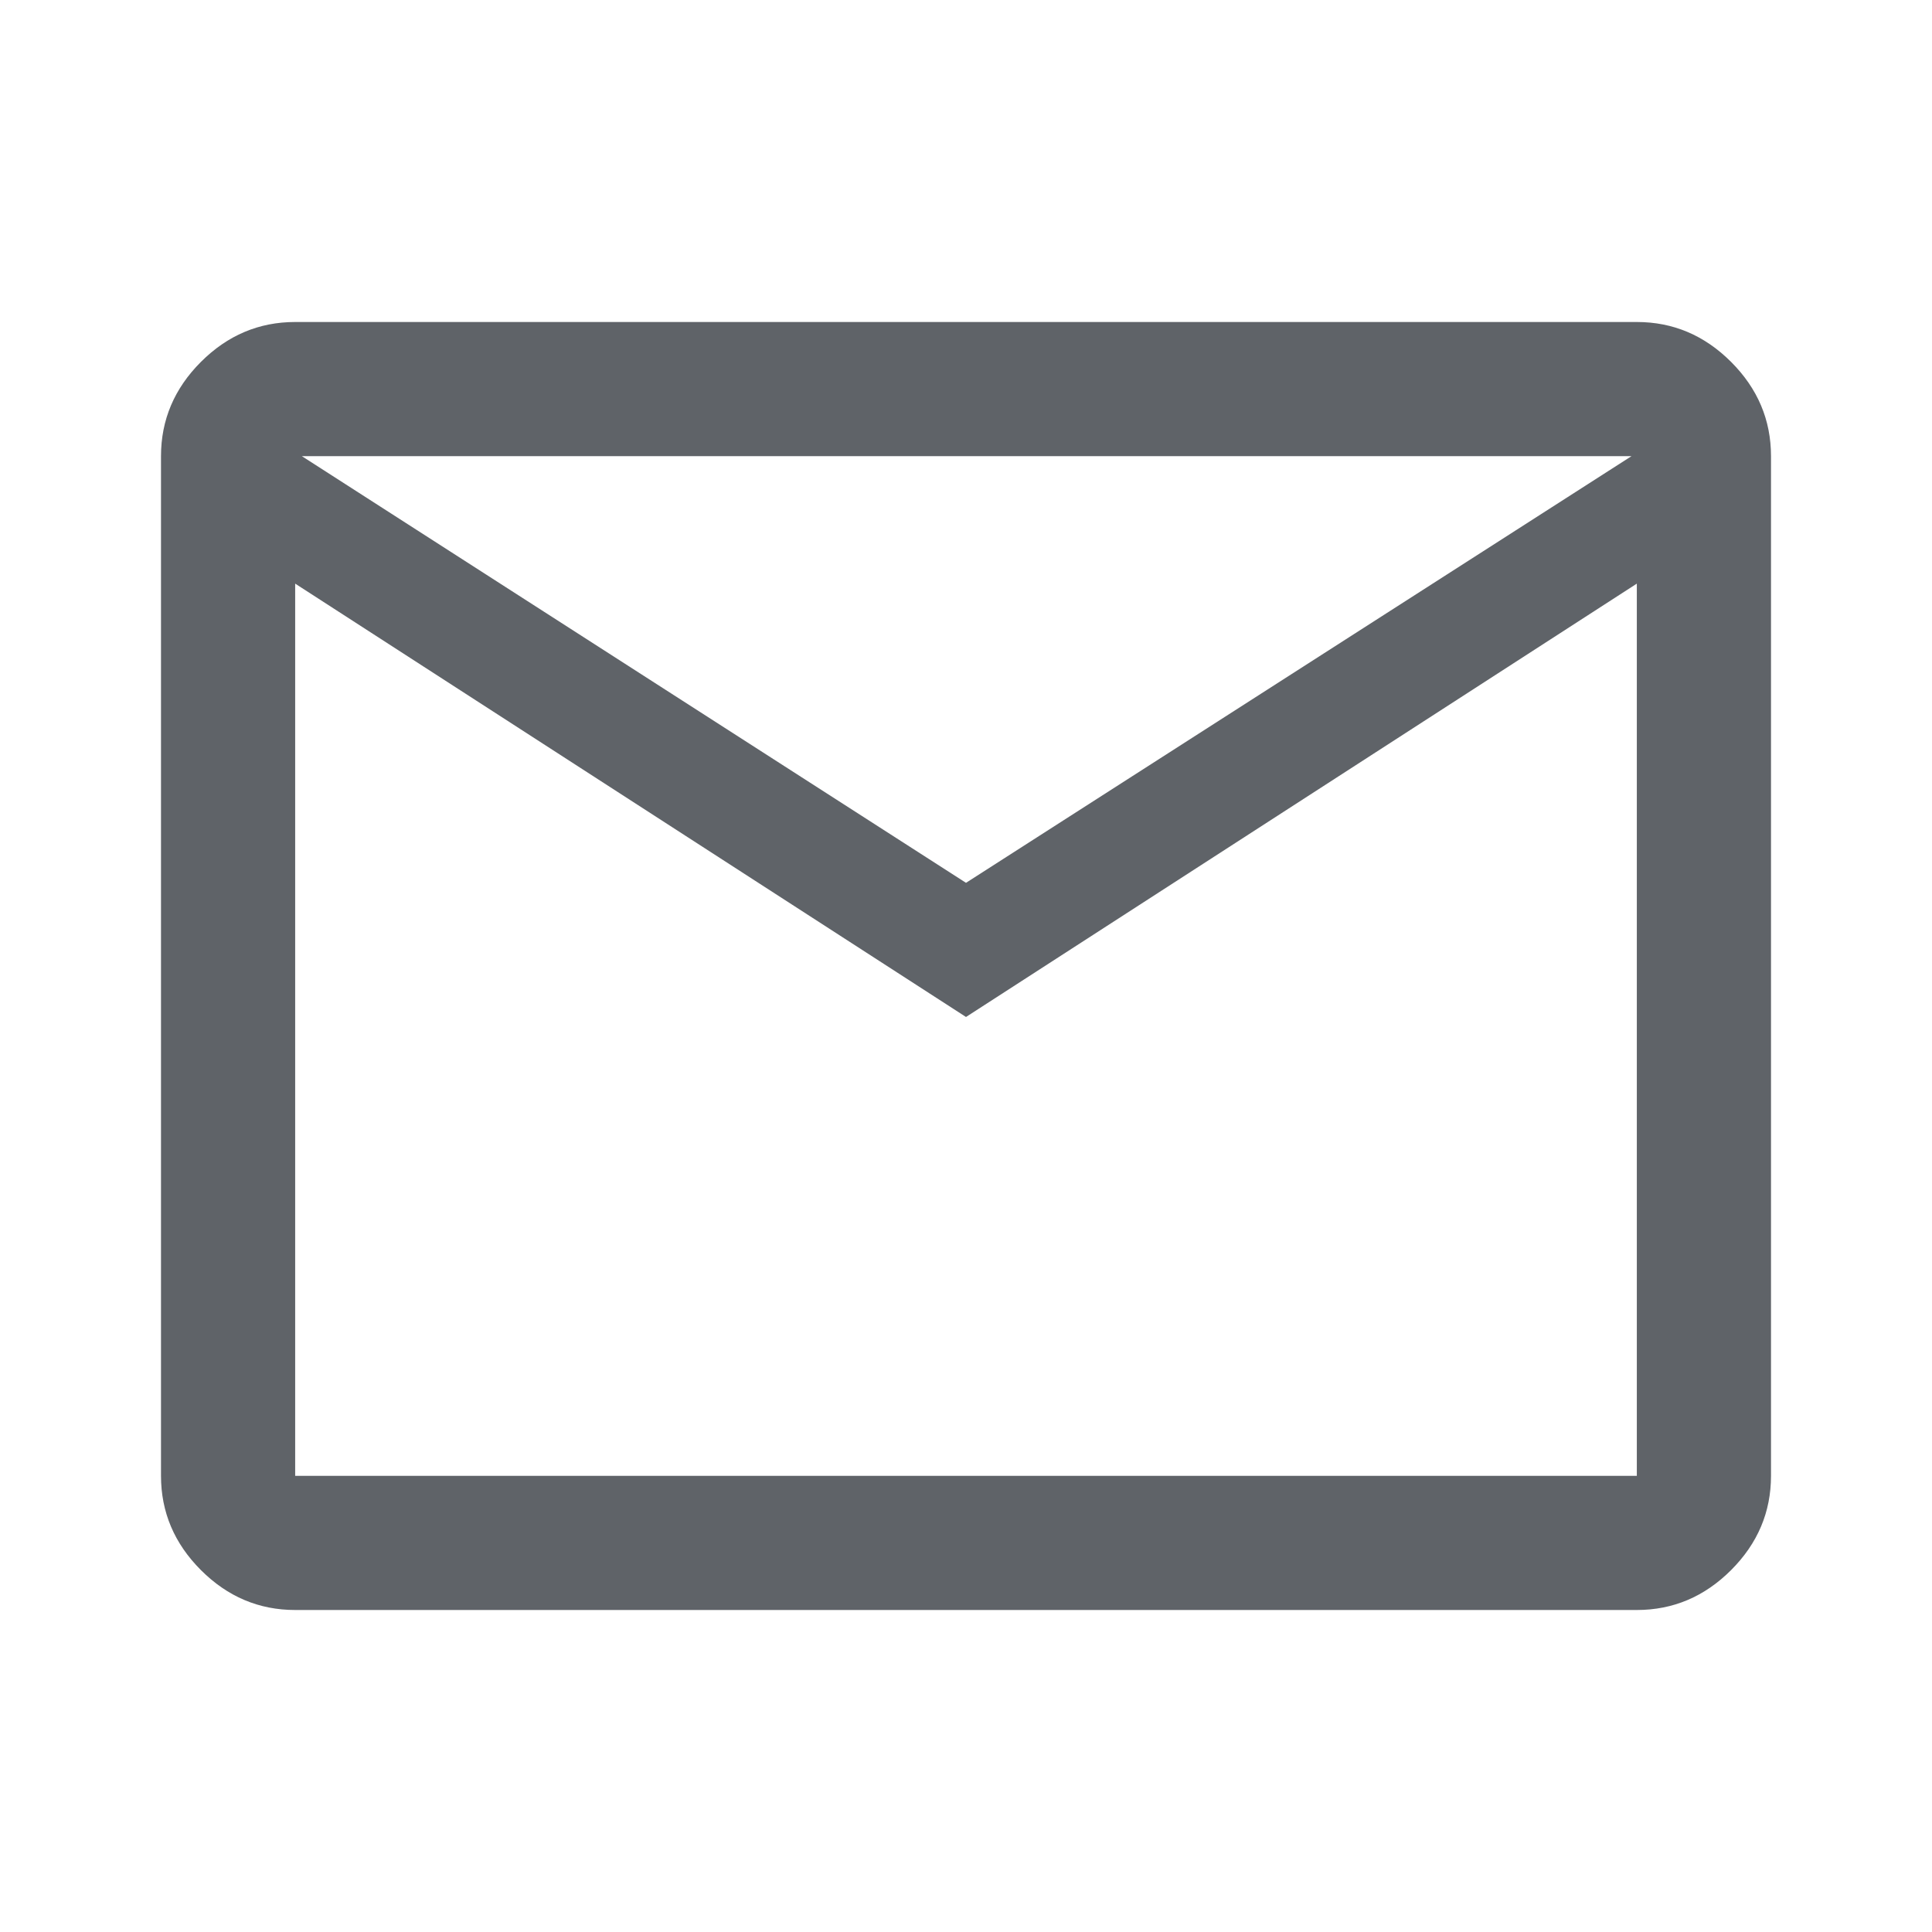
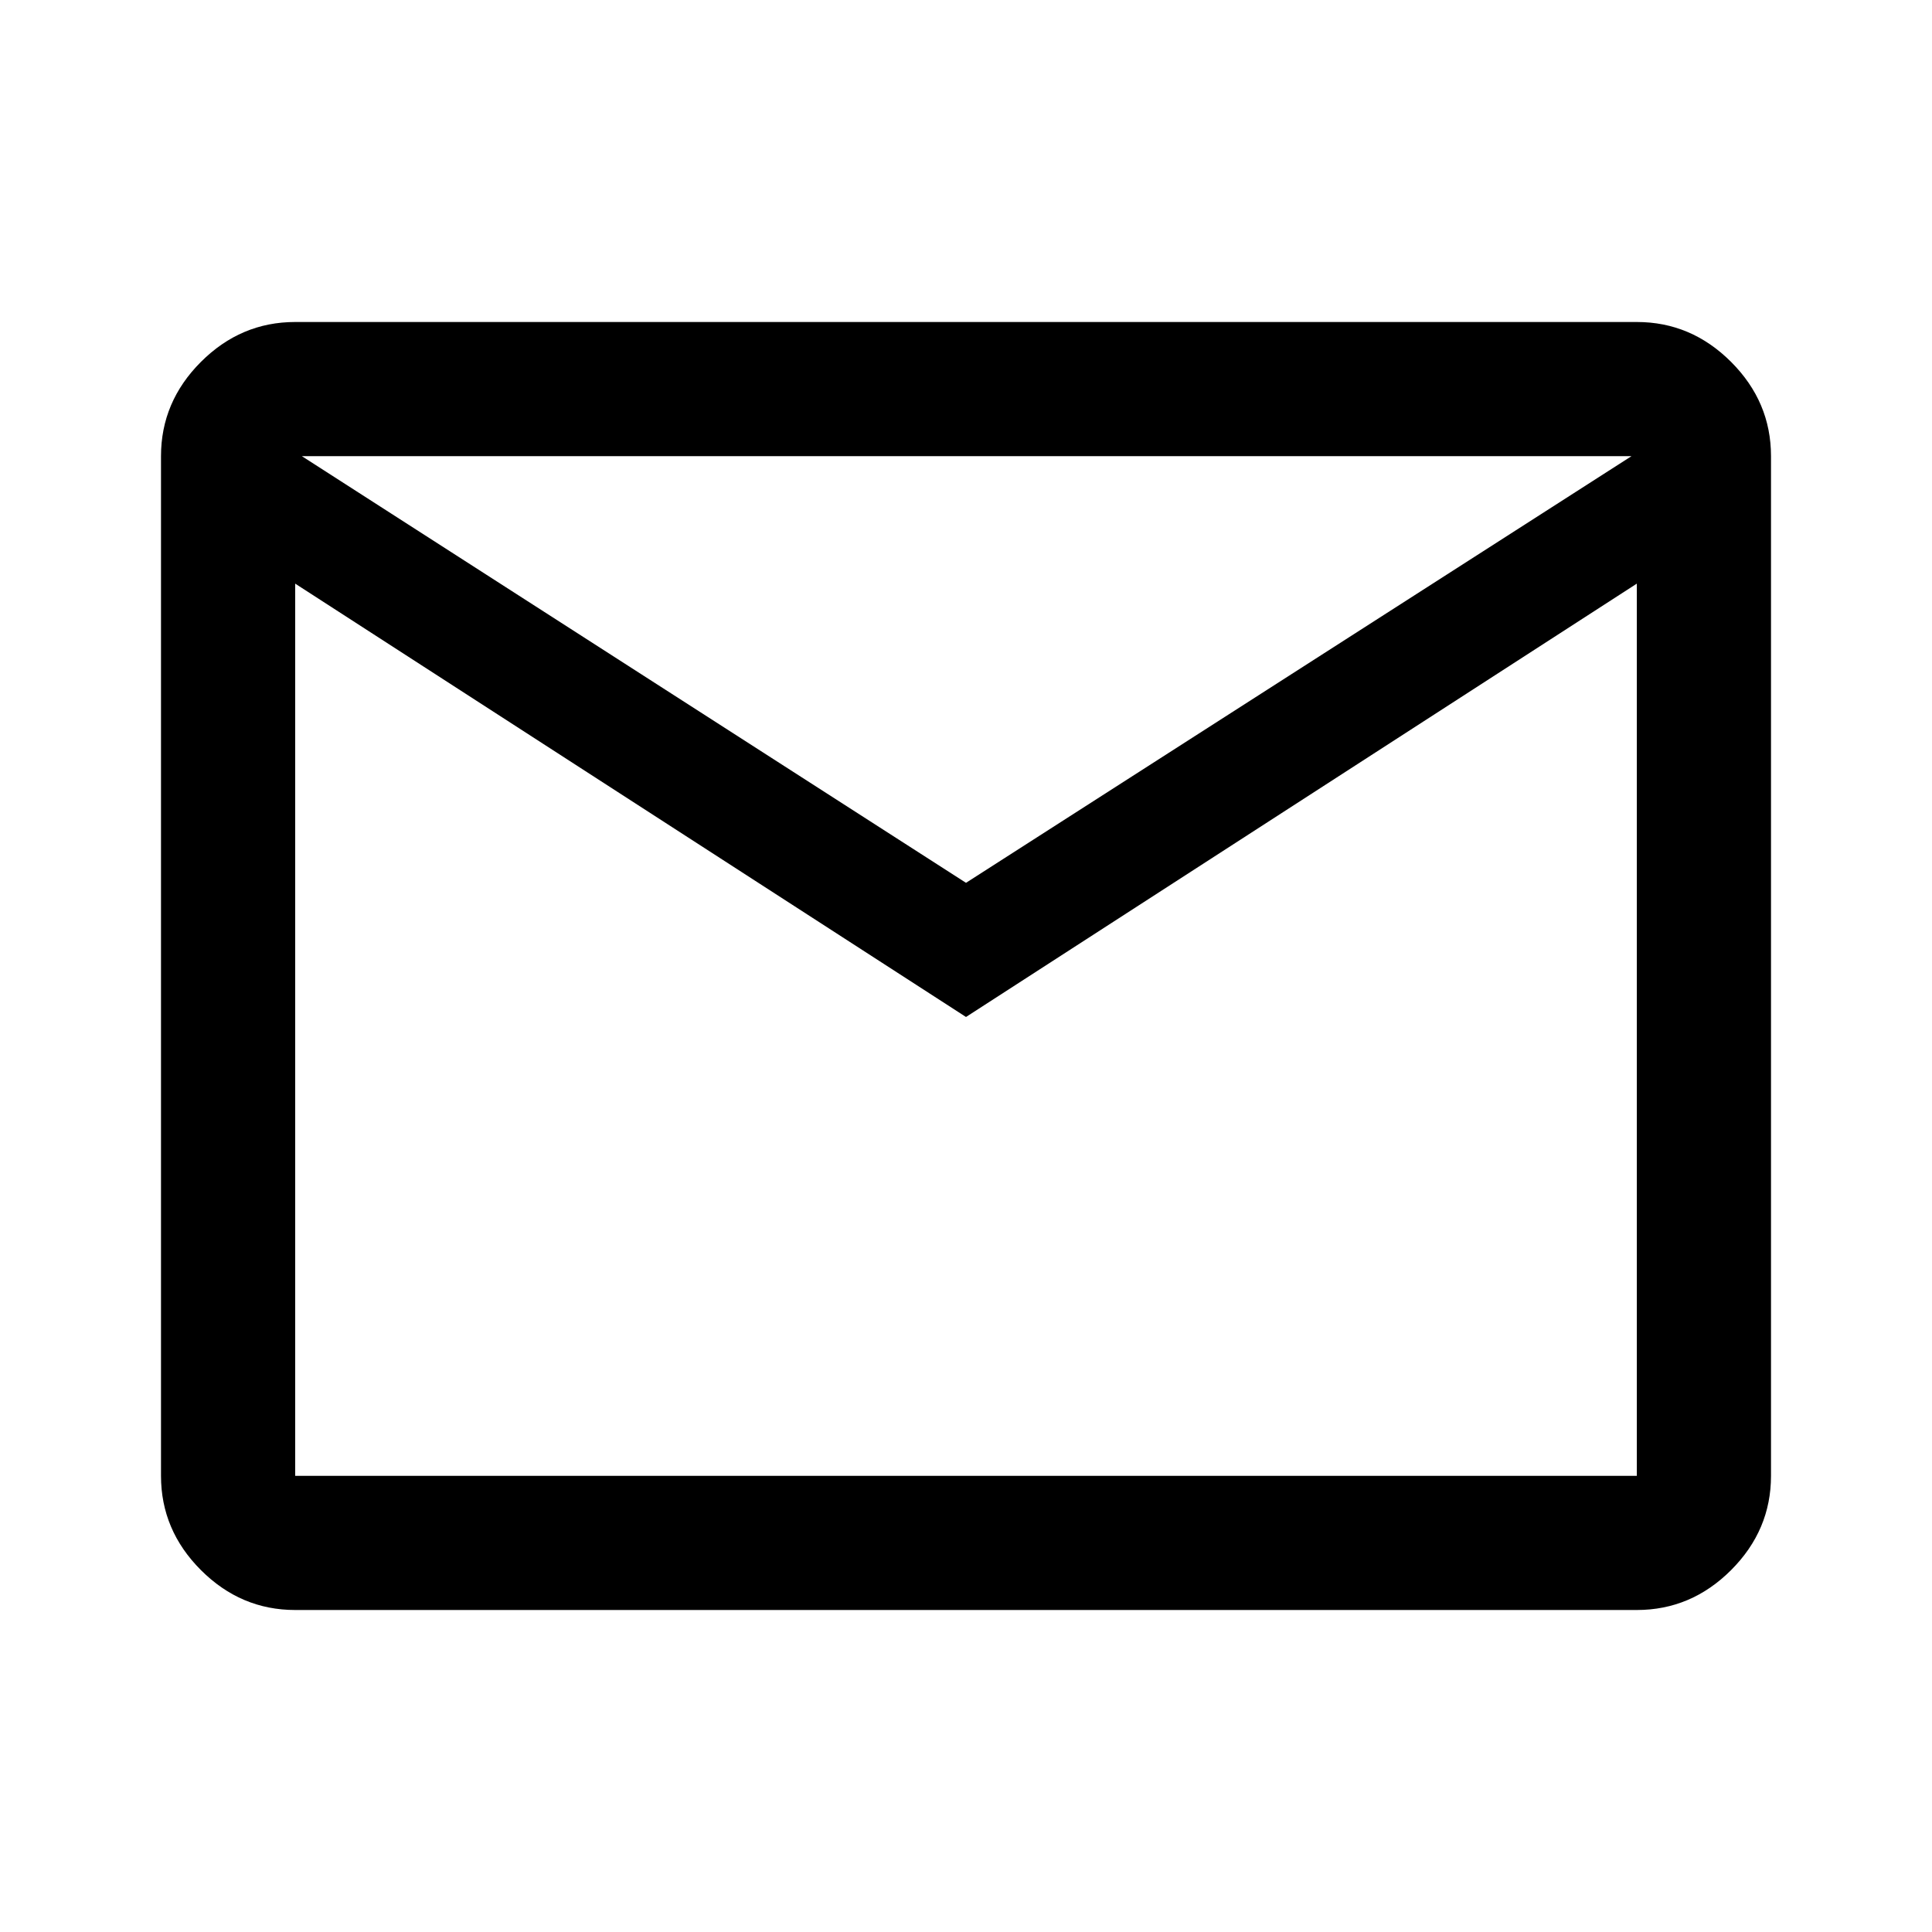
- <svg xmlns="http://www.w3.org/2000/svg" height="40px" viewBox="0 -960 960 960" width="40px" fill="#5f6368">
+ <svg xmlns="http://www.w3.org/2000/svg" height="40px" viewBox="0 -960 960 960" width="40px" fill="#000000">
  <path d="M146.67-160q-27 0-46.84-19.83Q80-199.67 80-226.67v-506.66q0-27 19.83-46.84Q119.67-800 146.67-800h666.66q27 0 46.84 19.83Q880-760.33 880-733.33v506.66q0 27-19.83 46.84Q840.33-160 813.33-160H146.67ZM480-454.67 146.67-670v443.33h666.66V-670L480-454.67Zm0-66.66 330.67-212H150l330 212ZM146.67-670v-63.33V-226.67-670Z" />
</svg>
